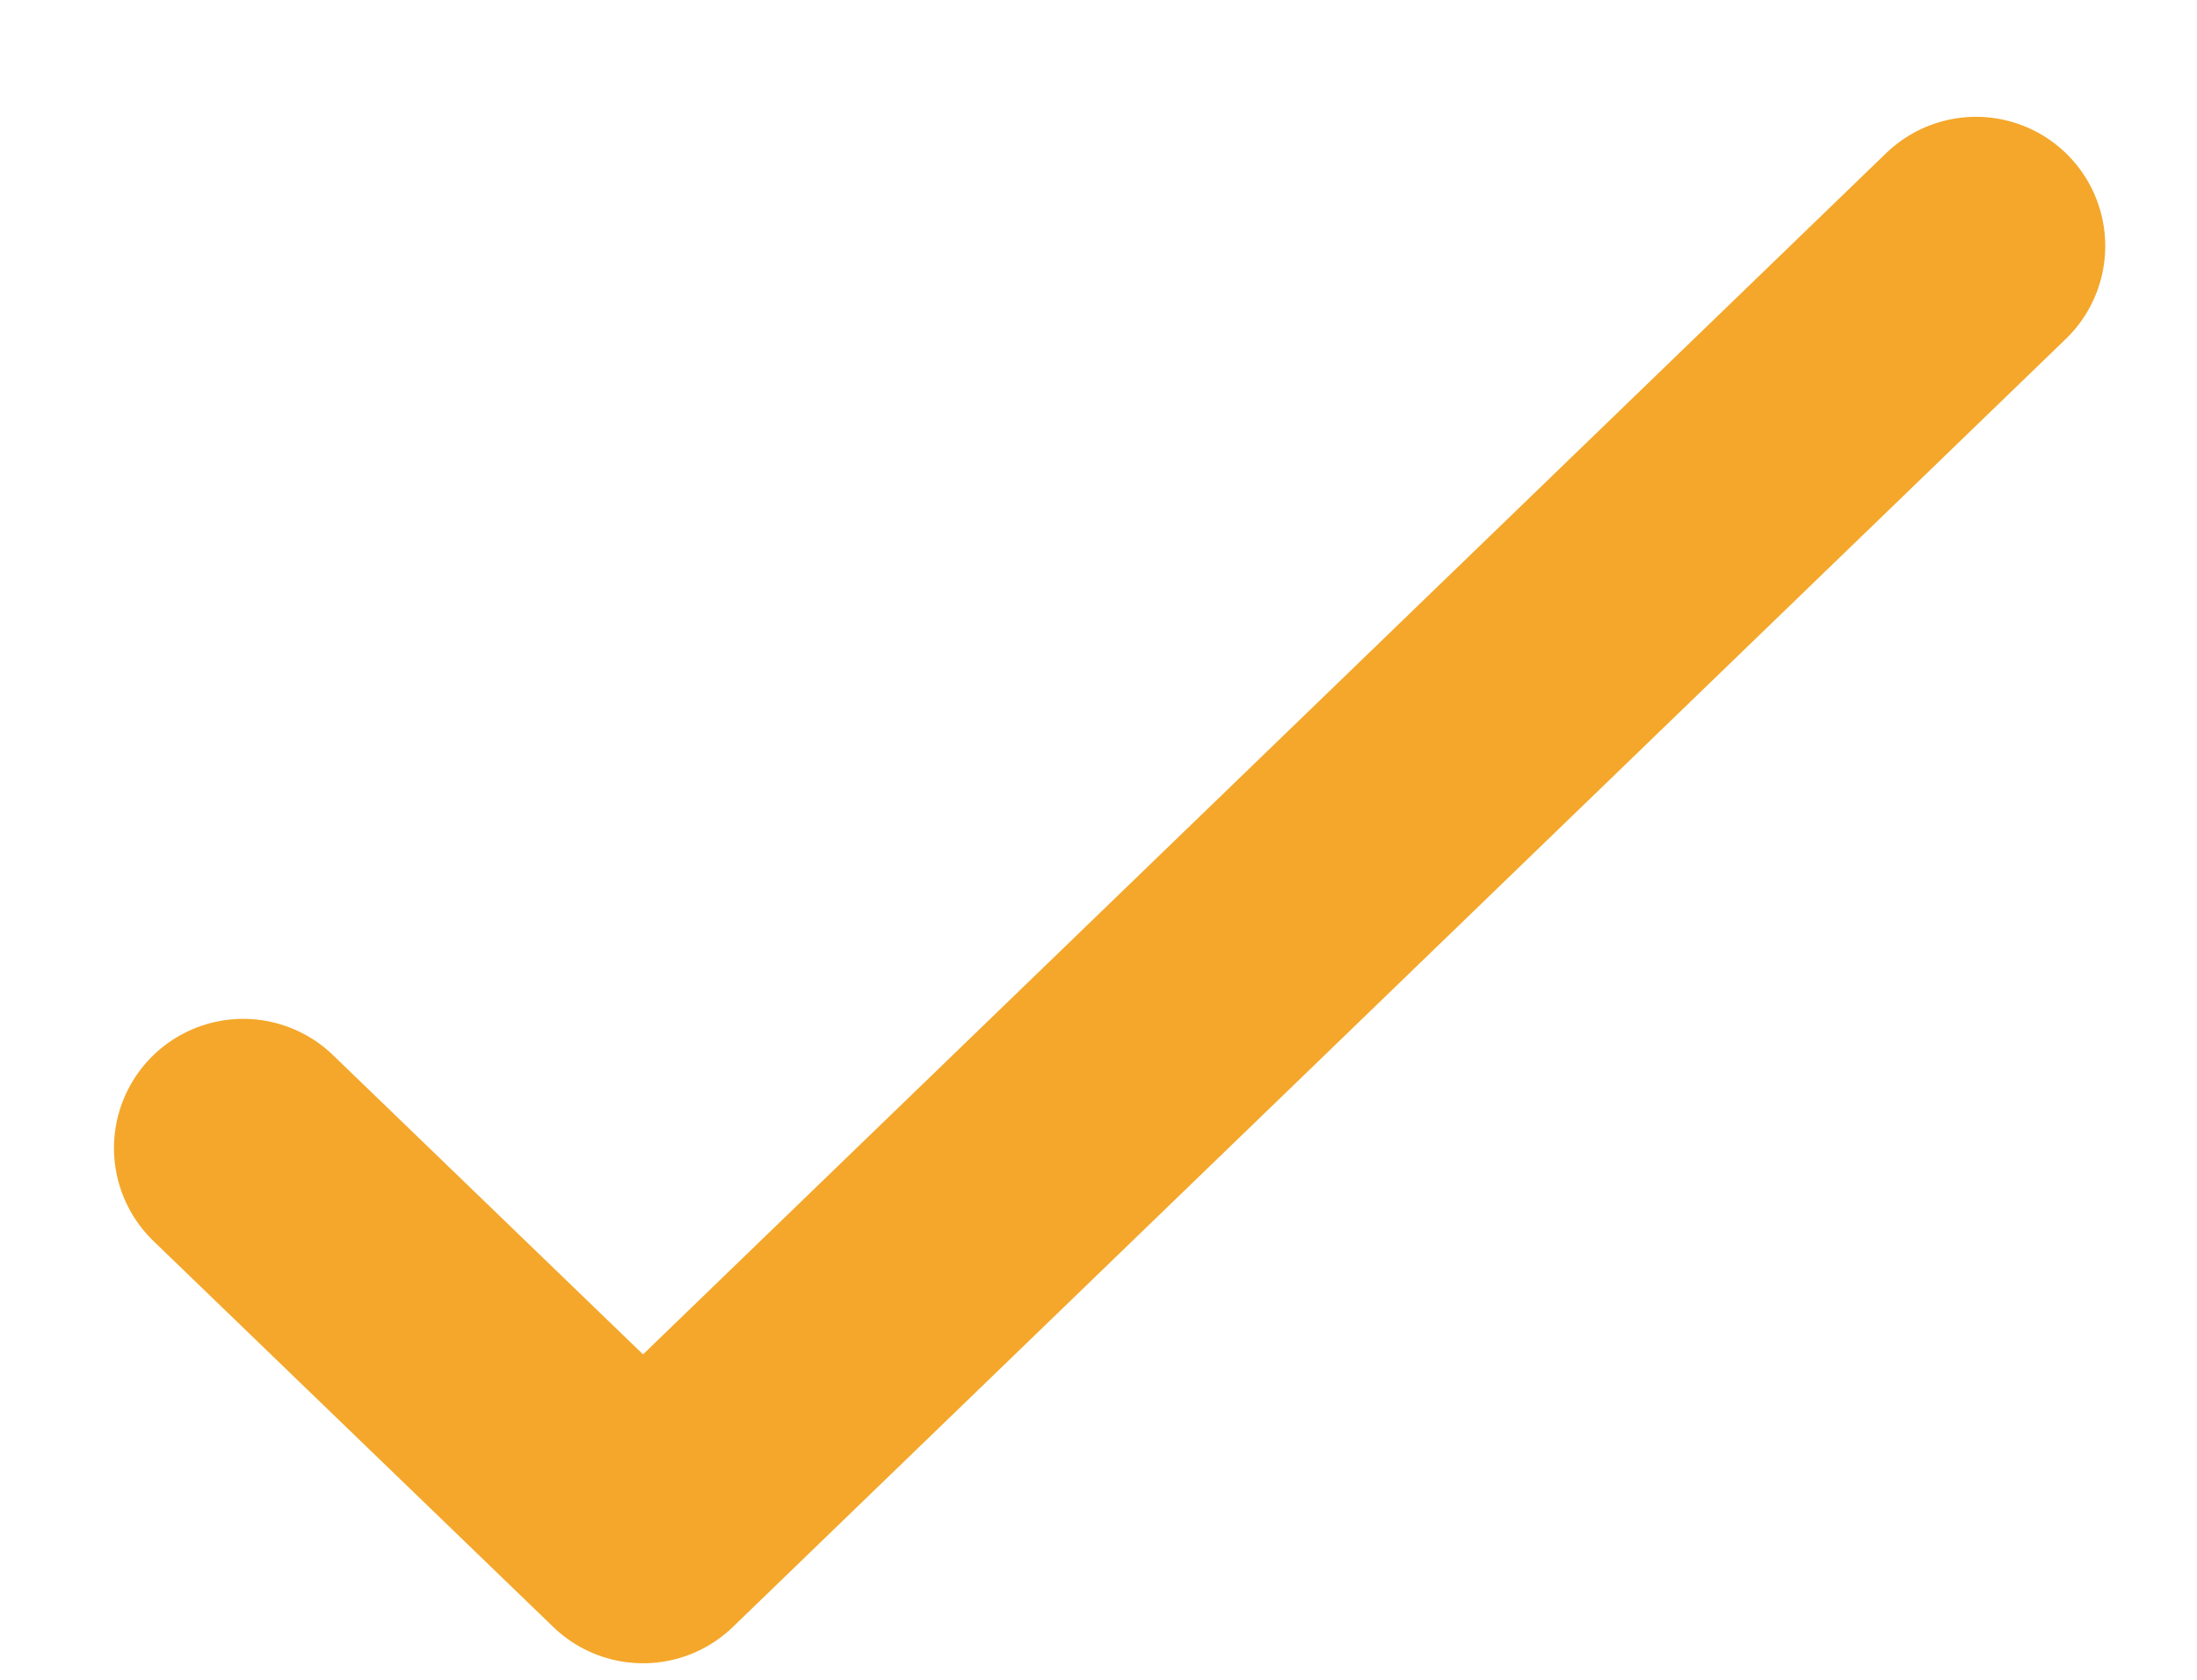
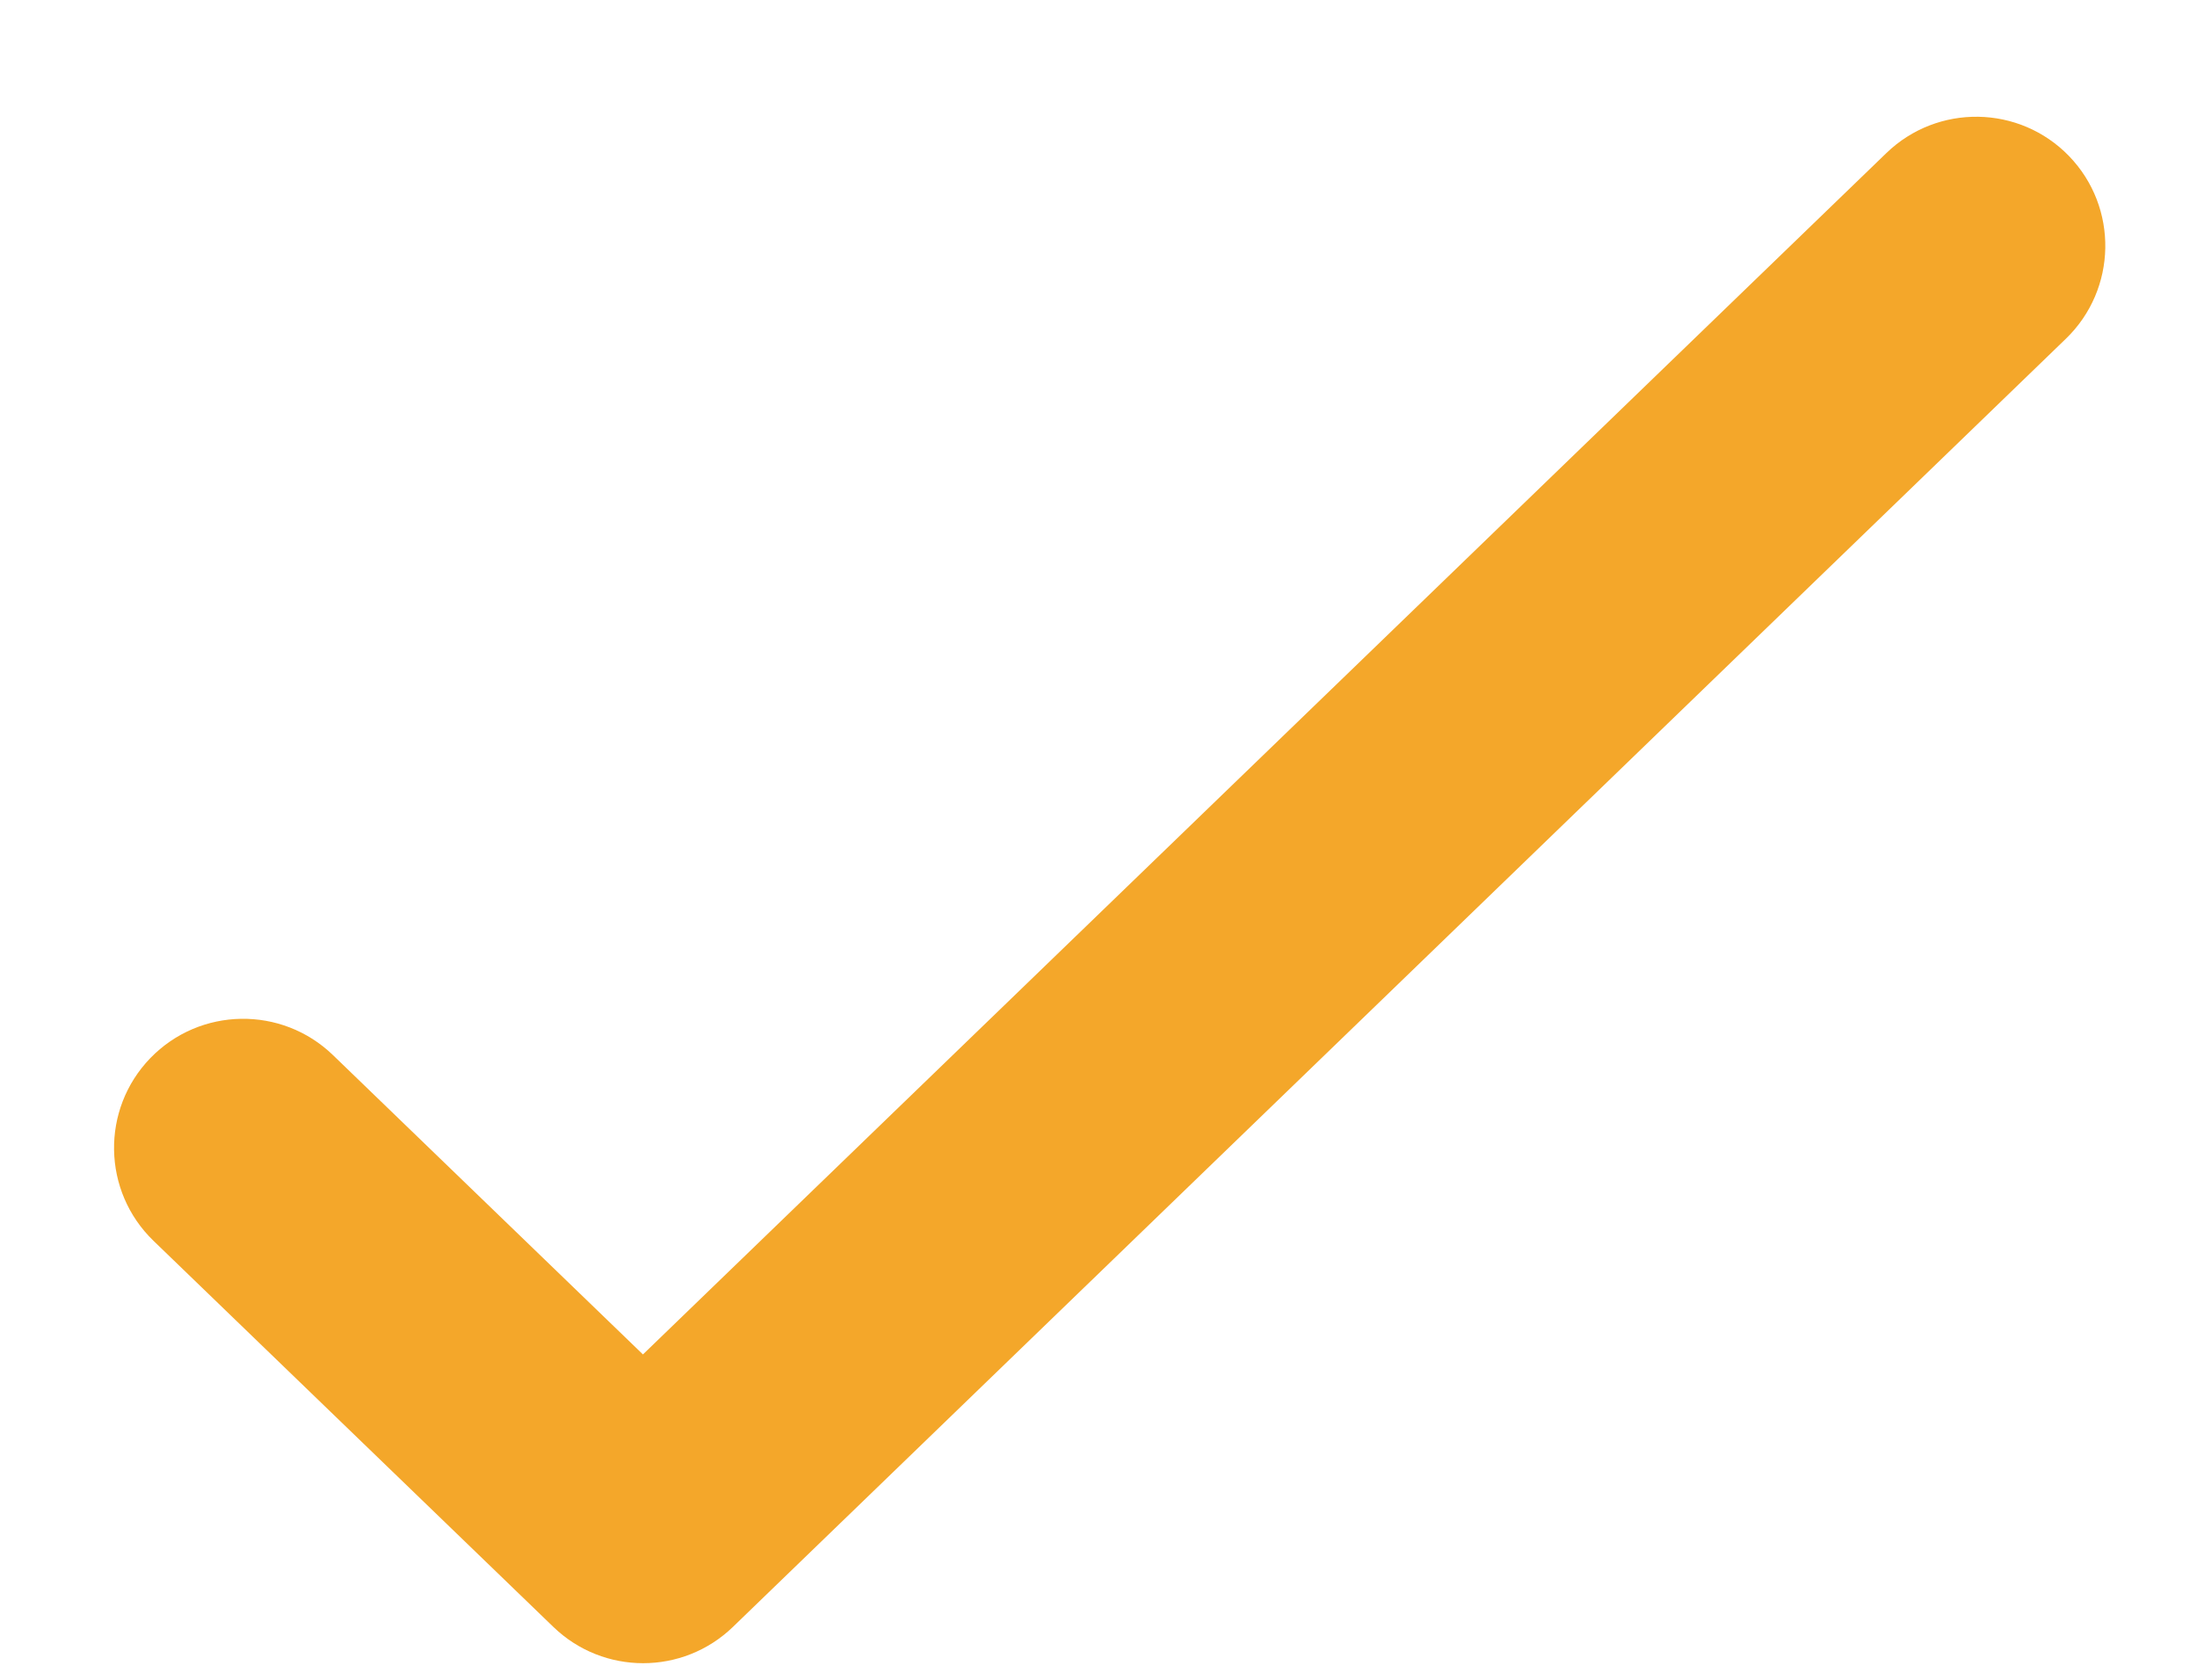
- <svg xmlns="http://www.w3.org/2000/svg" width="17" height="13" viewBox="0 0 17 13" fill="none">
-   <path d="M15.29 1.904L4.976 11.872L1.882 8.885" stroke="#F4A72A" stroke-width="2" stroke-linecap="round" stroke-linejoin="round" />
+ <svg xmlns="http://www.w3.org/2000/svg" width="17" height="13" fill="none" version="1.1" viewBox="0 0 17 13">
+   <path d="m14.596 1.185-9.621 9.297-2.398-2.316a1 1 0 0 0-1.414 0.023 1 1 0 0 0 0.025 1.414l3.094 2.988a1 1 0 0 0 1.389 0l10.314-9.969a1 1 0 0 0 0.025-1.414 1 1 0 0 0-1.414-0.023z" color="#000000" fill="#f4a72a" stroke-linecap="round" stroke-linejoin="round" style="-inkscape-stroke:none" />
</svg>
